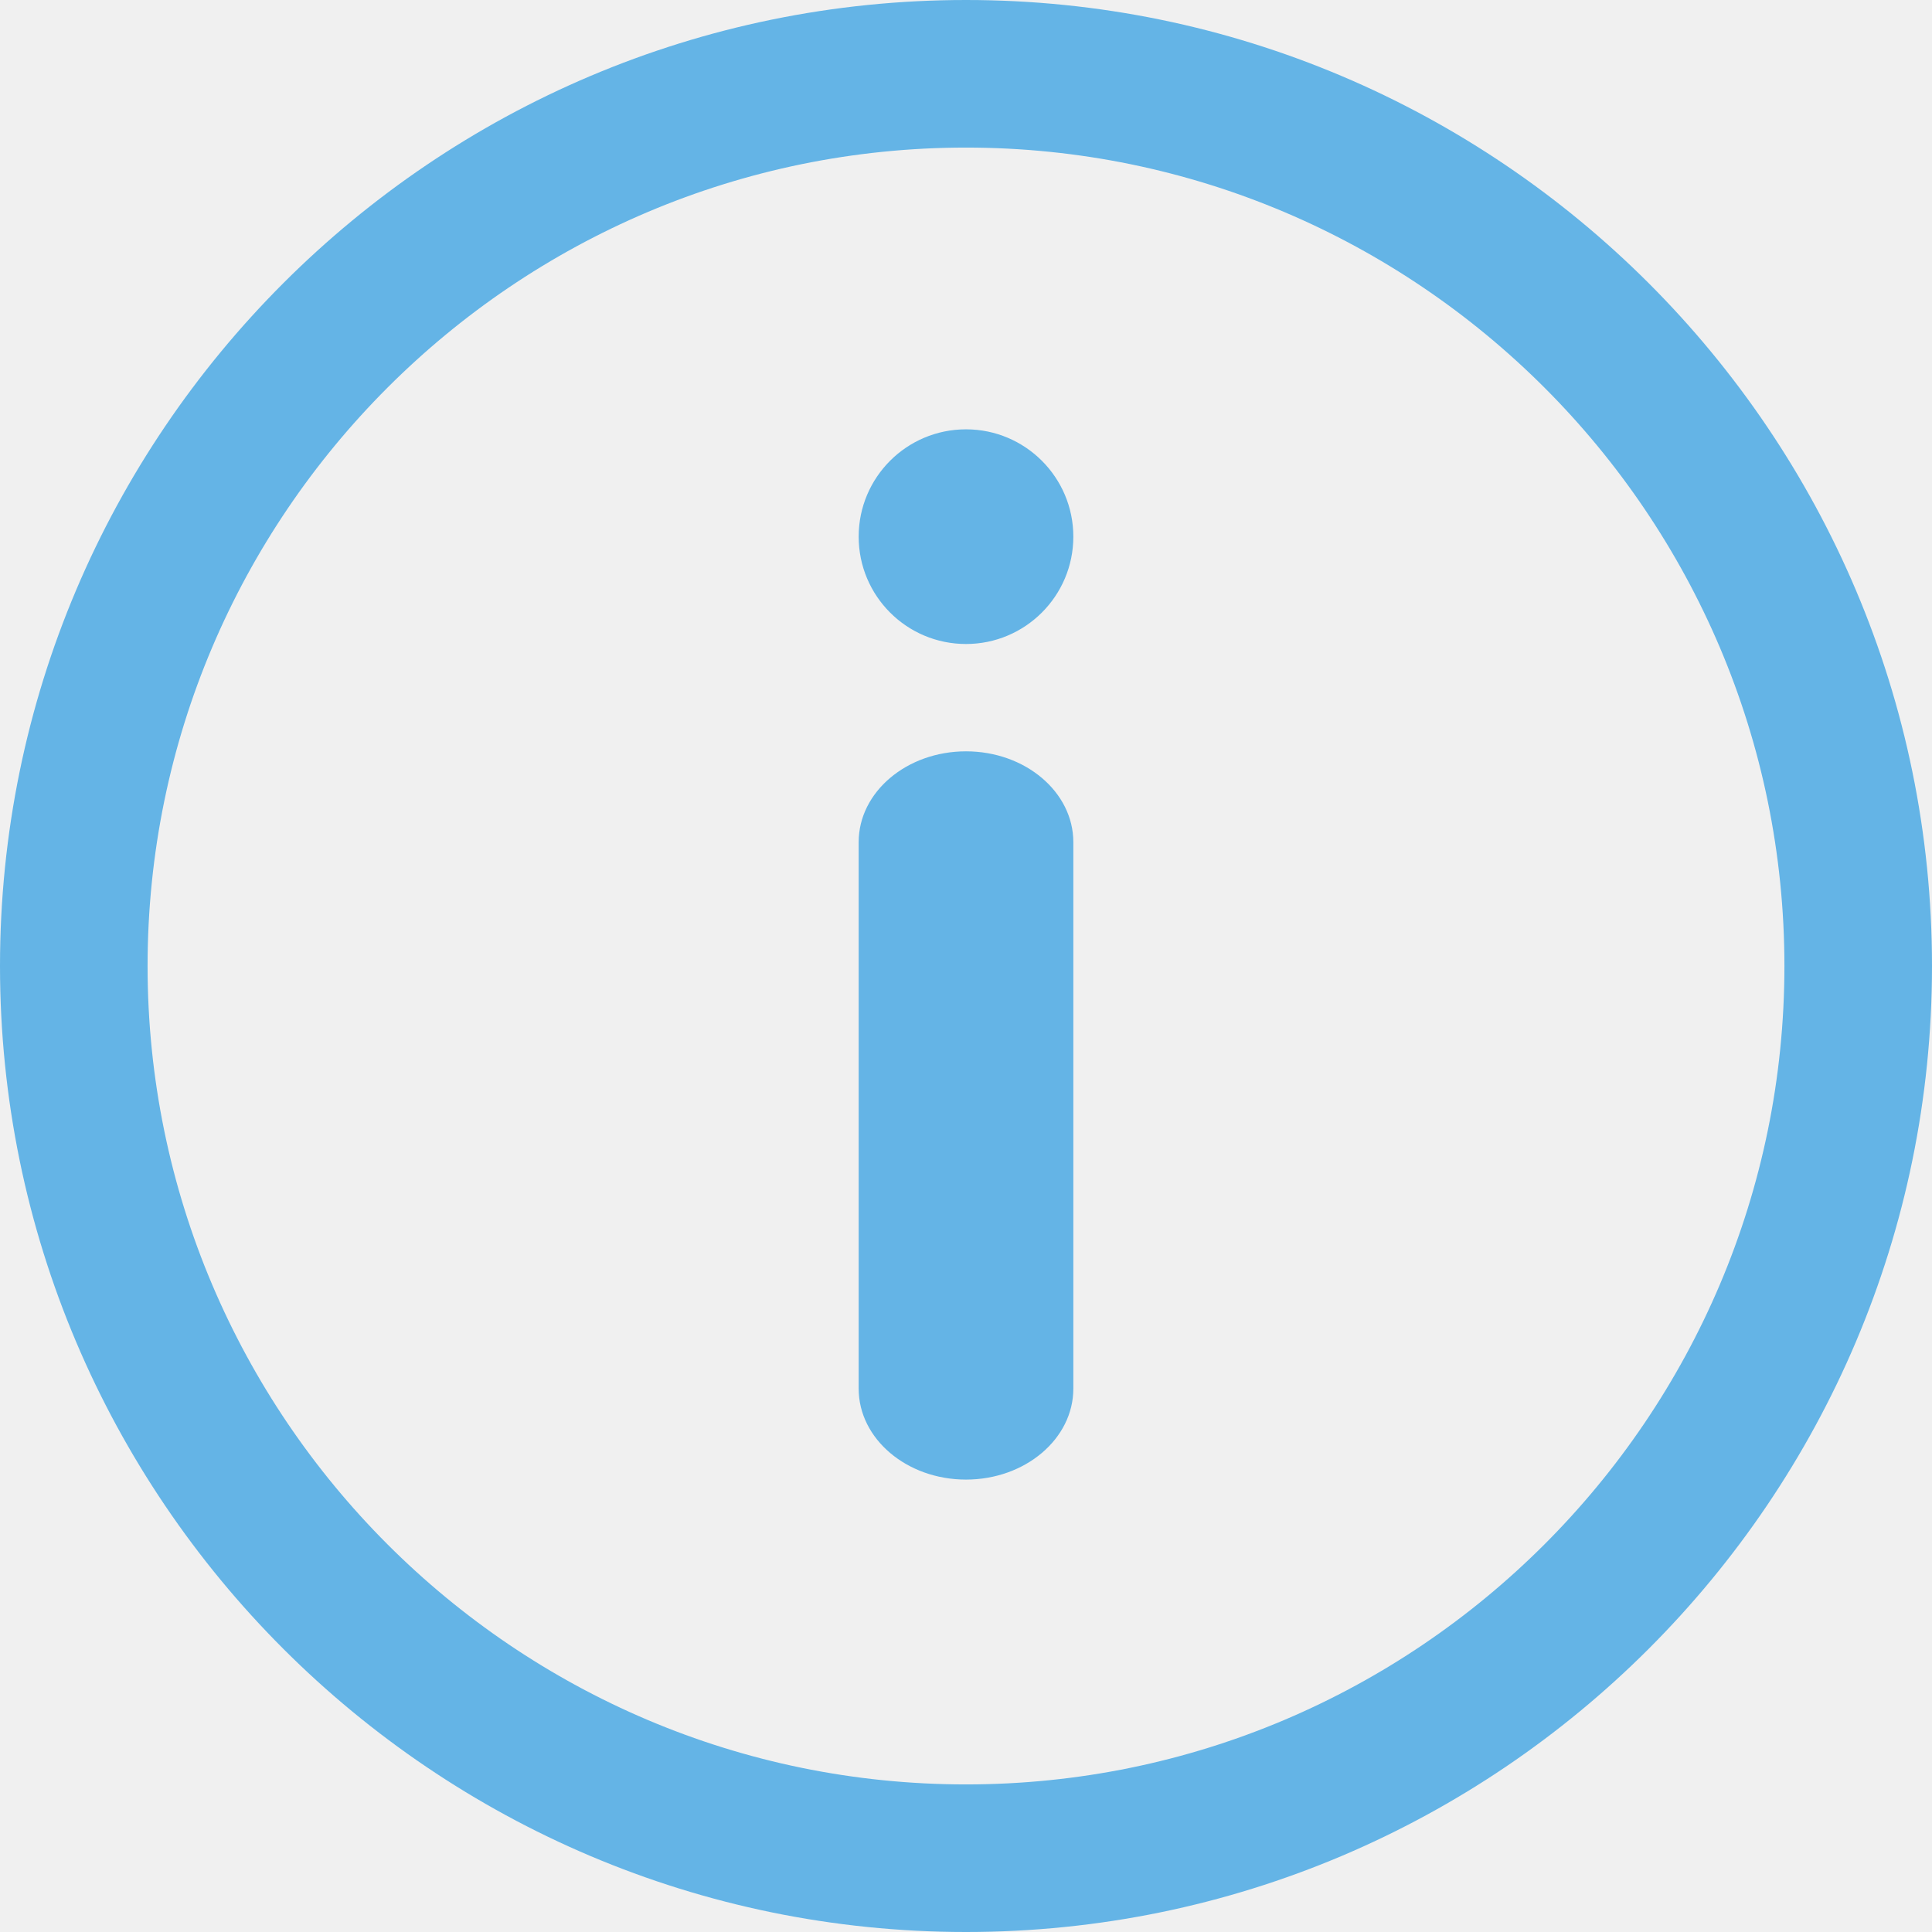
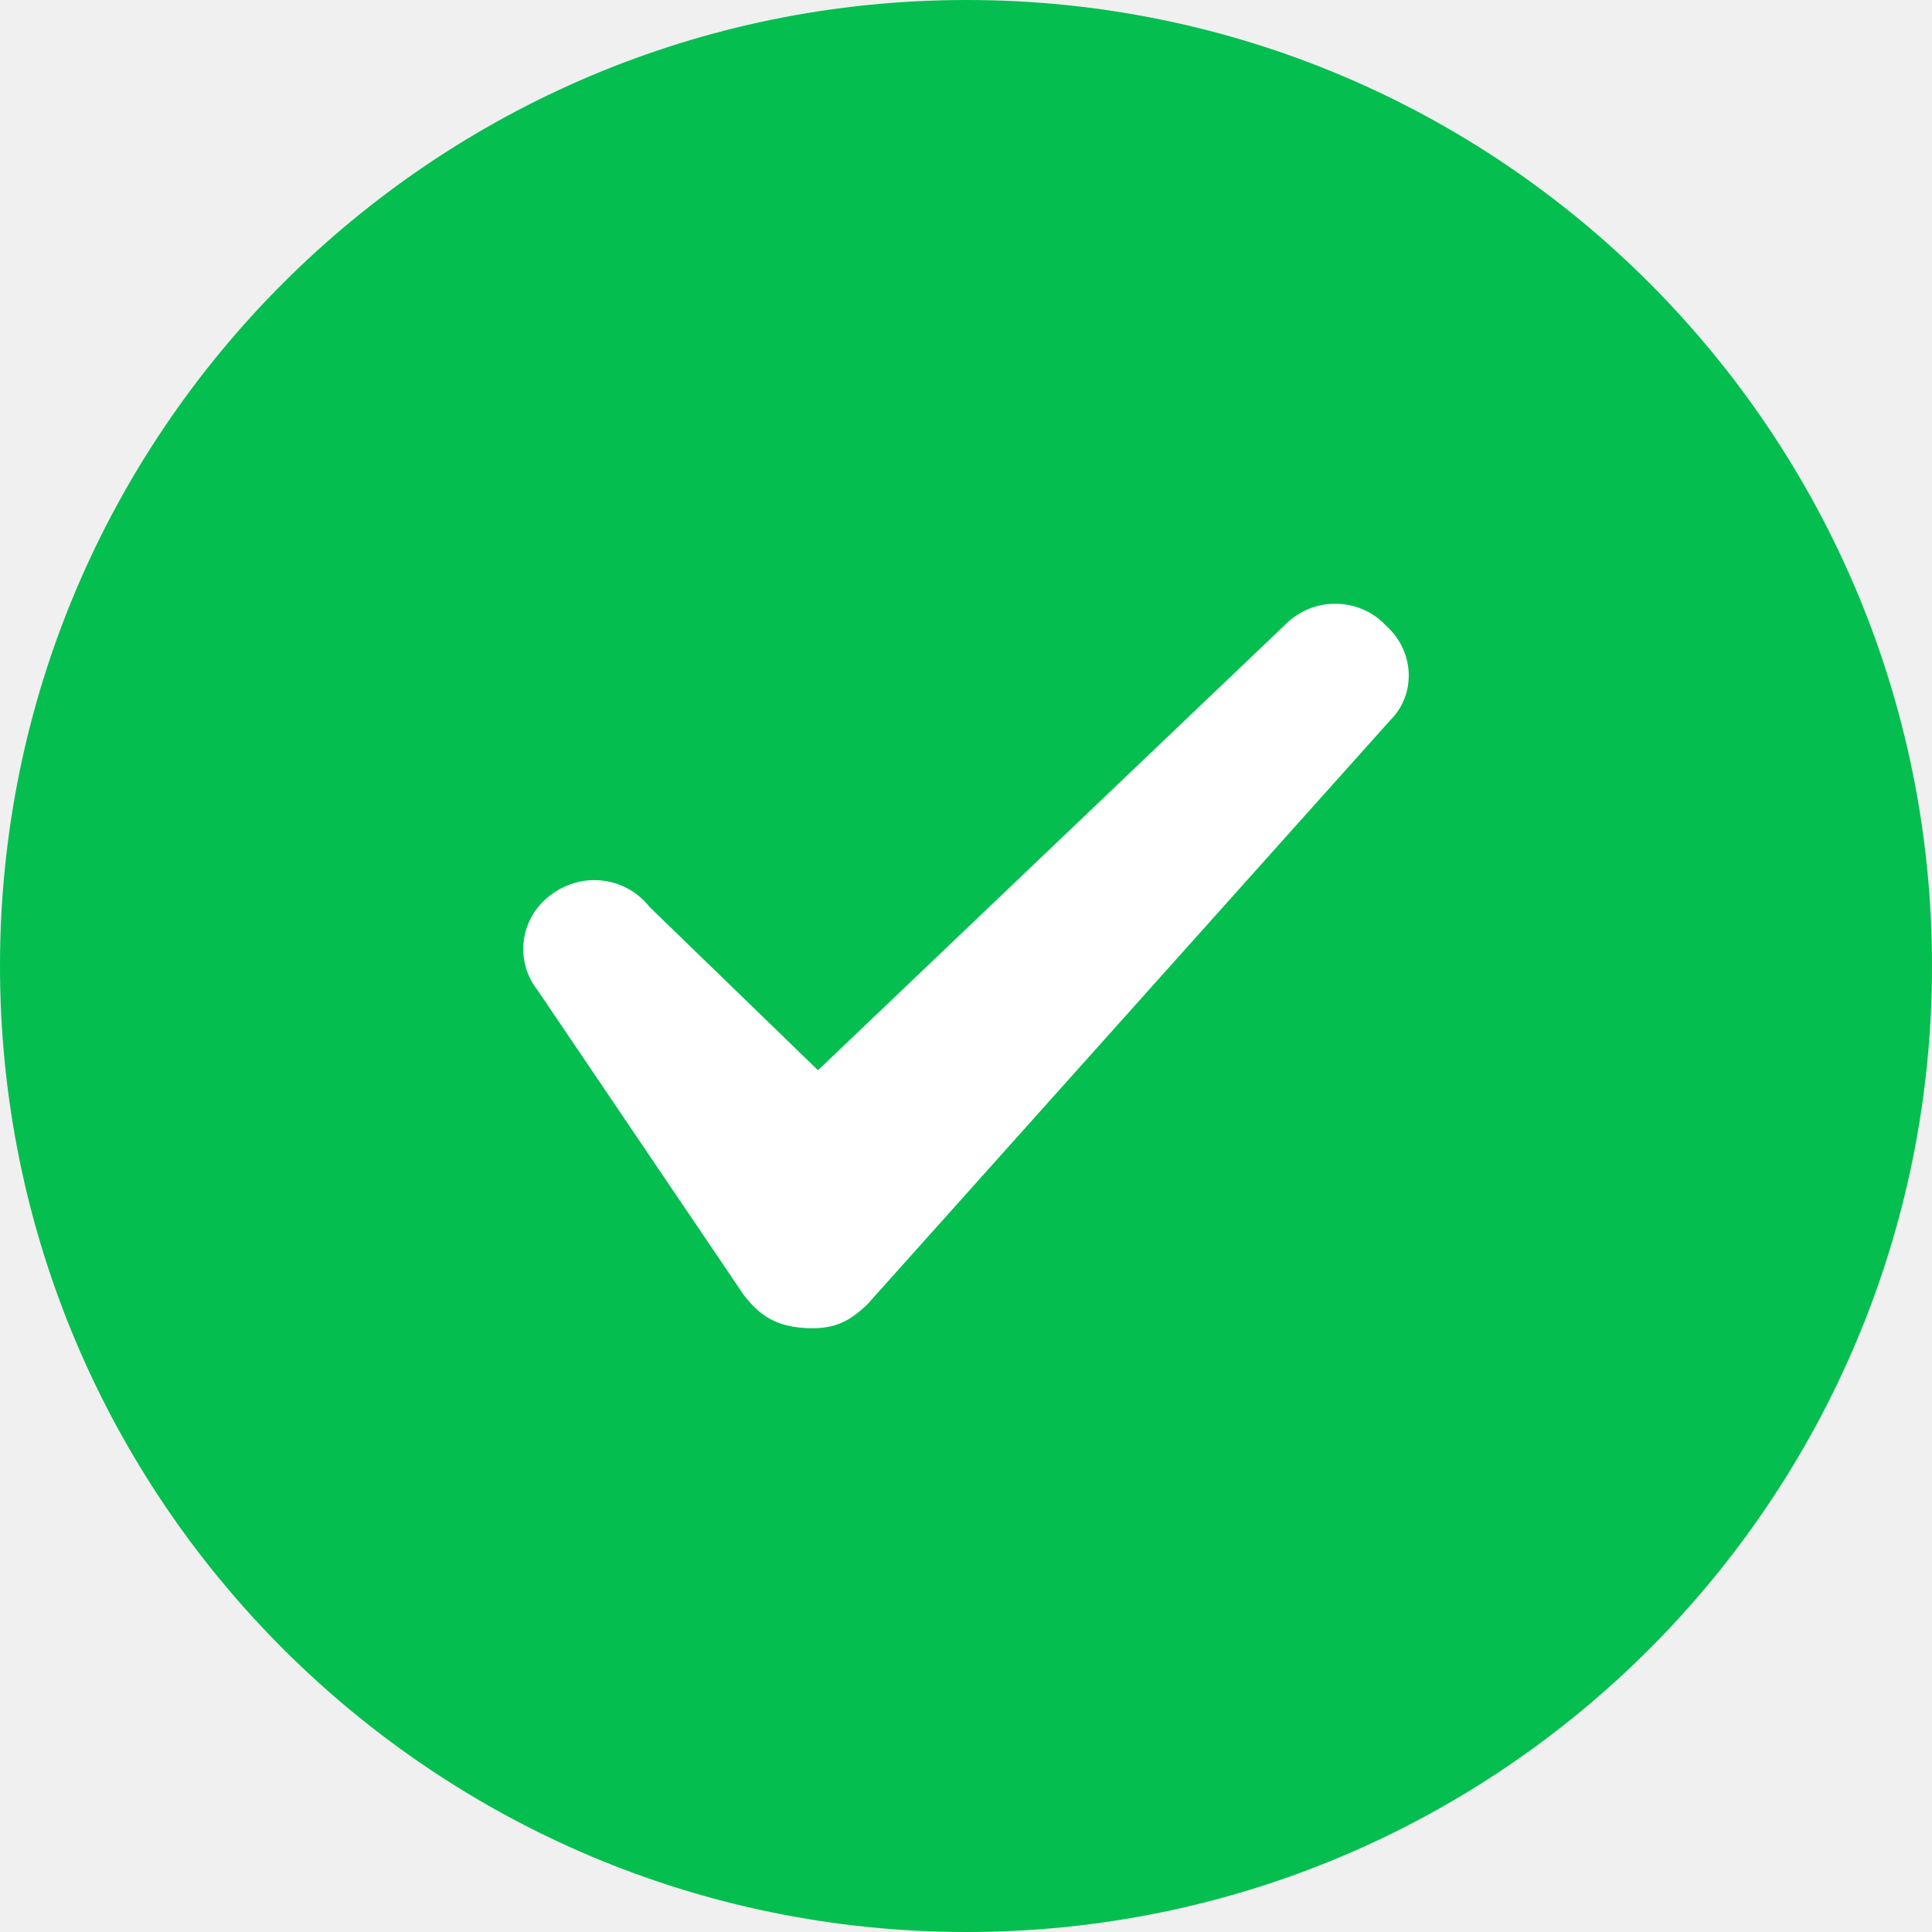
- <svg xmlns="http://www.w3.org/2000/svg" width="18" height="18" viewBox="0 0 18 18" fill="none">
-   <path fill-rule="evenodd" clip-rule="evenodd" d="M9 16.625C4.796 16.625 1.375 13.204 1.375 9C1.375 4.796 4.796 1.375 9 1.375C13.204 1.375 16.625 4.796 16.625 9C16.625 13.204 13.204 16.625 9 16.625ZM9 0C4.037 0 0 4.037 0 9C0 13.963 4.037 18 9 18C13.963 18 18 13.963 18 9C18 4.037 13.963 0 9 0ZM9 4C9.552 4 10 4.448 10 5C10 5.552 9.552 6 9 6C8.447 6 8 5.552 8 5C8 4.448 8.447 4 9 4ZM10 12.938V7.846C10 7.379 9.552 7 9 7C8.448 7 8 7.379 8 7.846V12.938C8 13.405 8.448 13.785 9 13.785C9.552 13.785 10 13.405 10 12.938Z" fill="#64B4E6" />
+ <svg xmlns="http://www.w3.org/2000/svg" width="48" height="48" viewBox="0 0 48 48" fill="none">
+   <path fill-rule="evenodd" clip-rule="evenodd" d="M24.015 48C37.264 48 48 37.258 48 24C48 10.742 37.264 0 24.015 0C10.765 0 0 10.742 0 24C0 37.258 10.765 48 24.015 48Z" fill="#05BE50" />
+   <path fill-rule="evenodd" clip-rule="evenodd" d="M16.137 22.532L20.323 26.59L31.918 15.532C32.578 14.851 33.653 14.824 34.341 15.45L34.451 15.559C35.14 16.186 35.195 17.248 34.534 17.901L21.563 32.391C21.067 32.881 20.654 33.044 19.938 32.99C19.222 32.935 18.836 32.636 18.478 32.173L13.356 24.602C12.778 23.866 12.915 22.804 13.687 22.232C14.485 21.633 15.559 21.796 16.137 22.532Z" fill="white" />
</svg>
